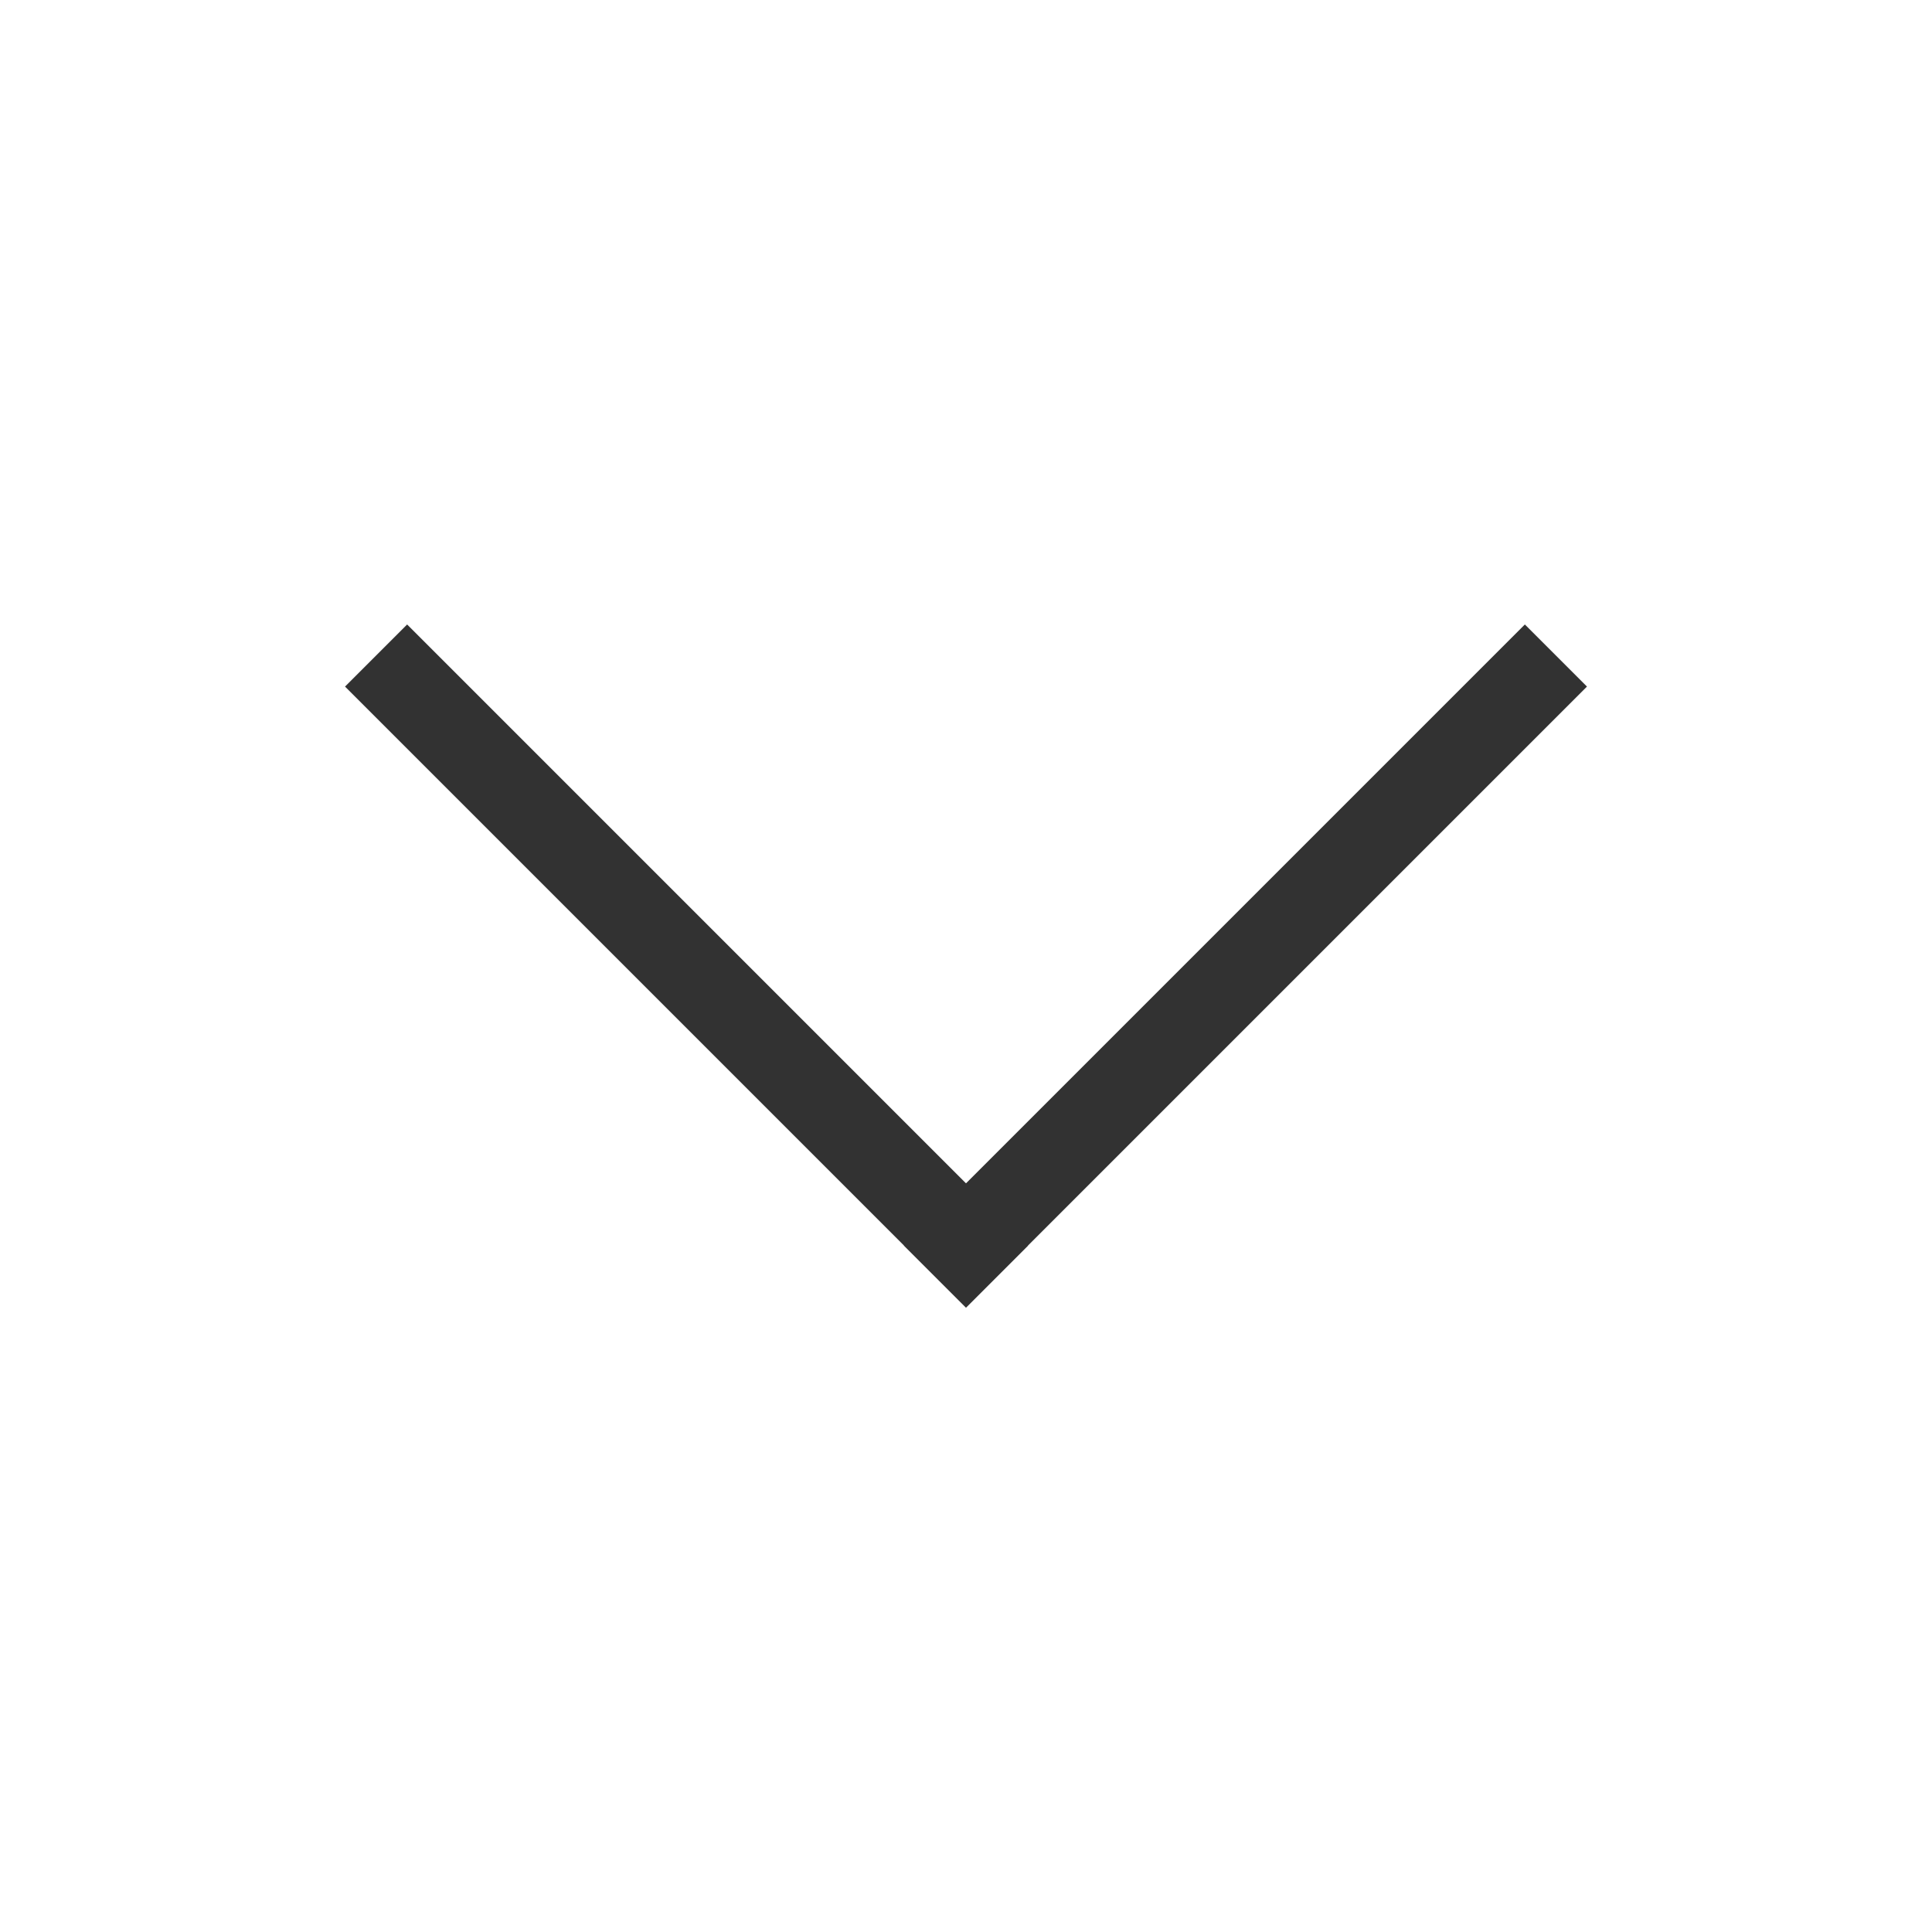
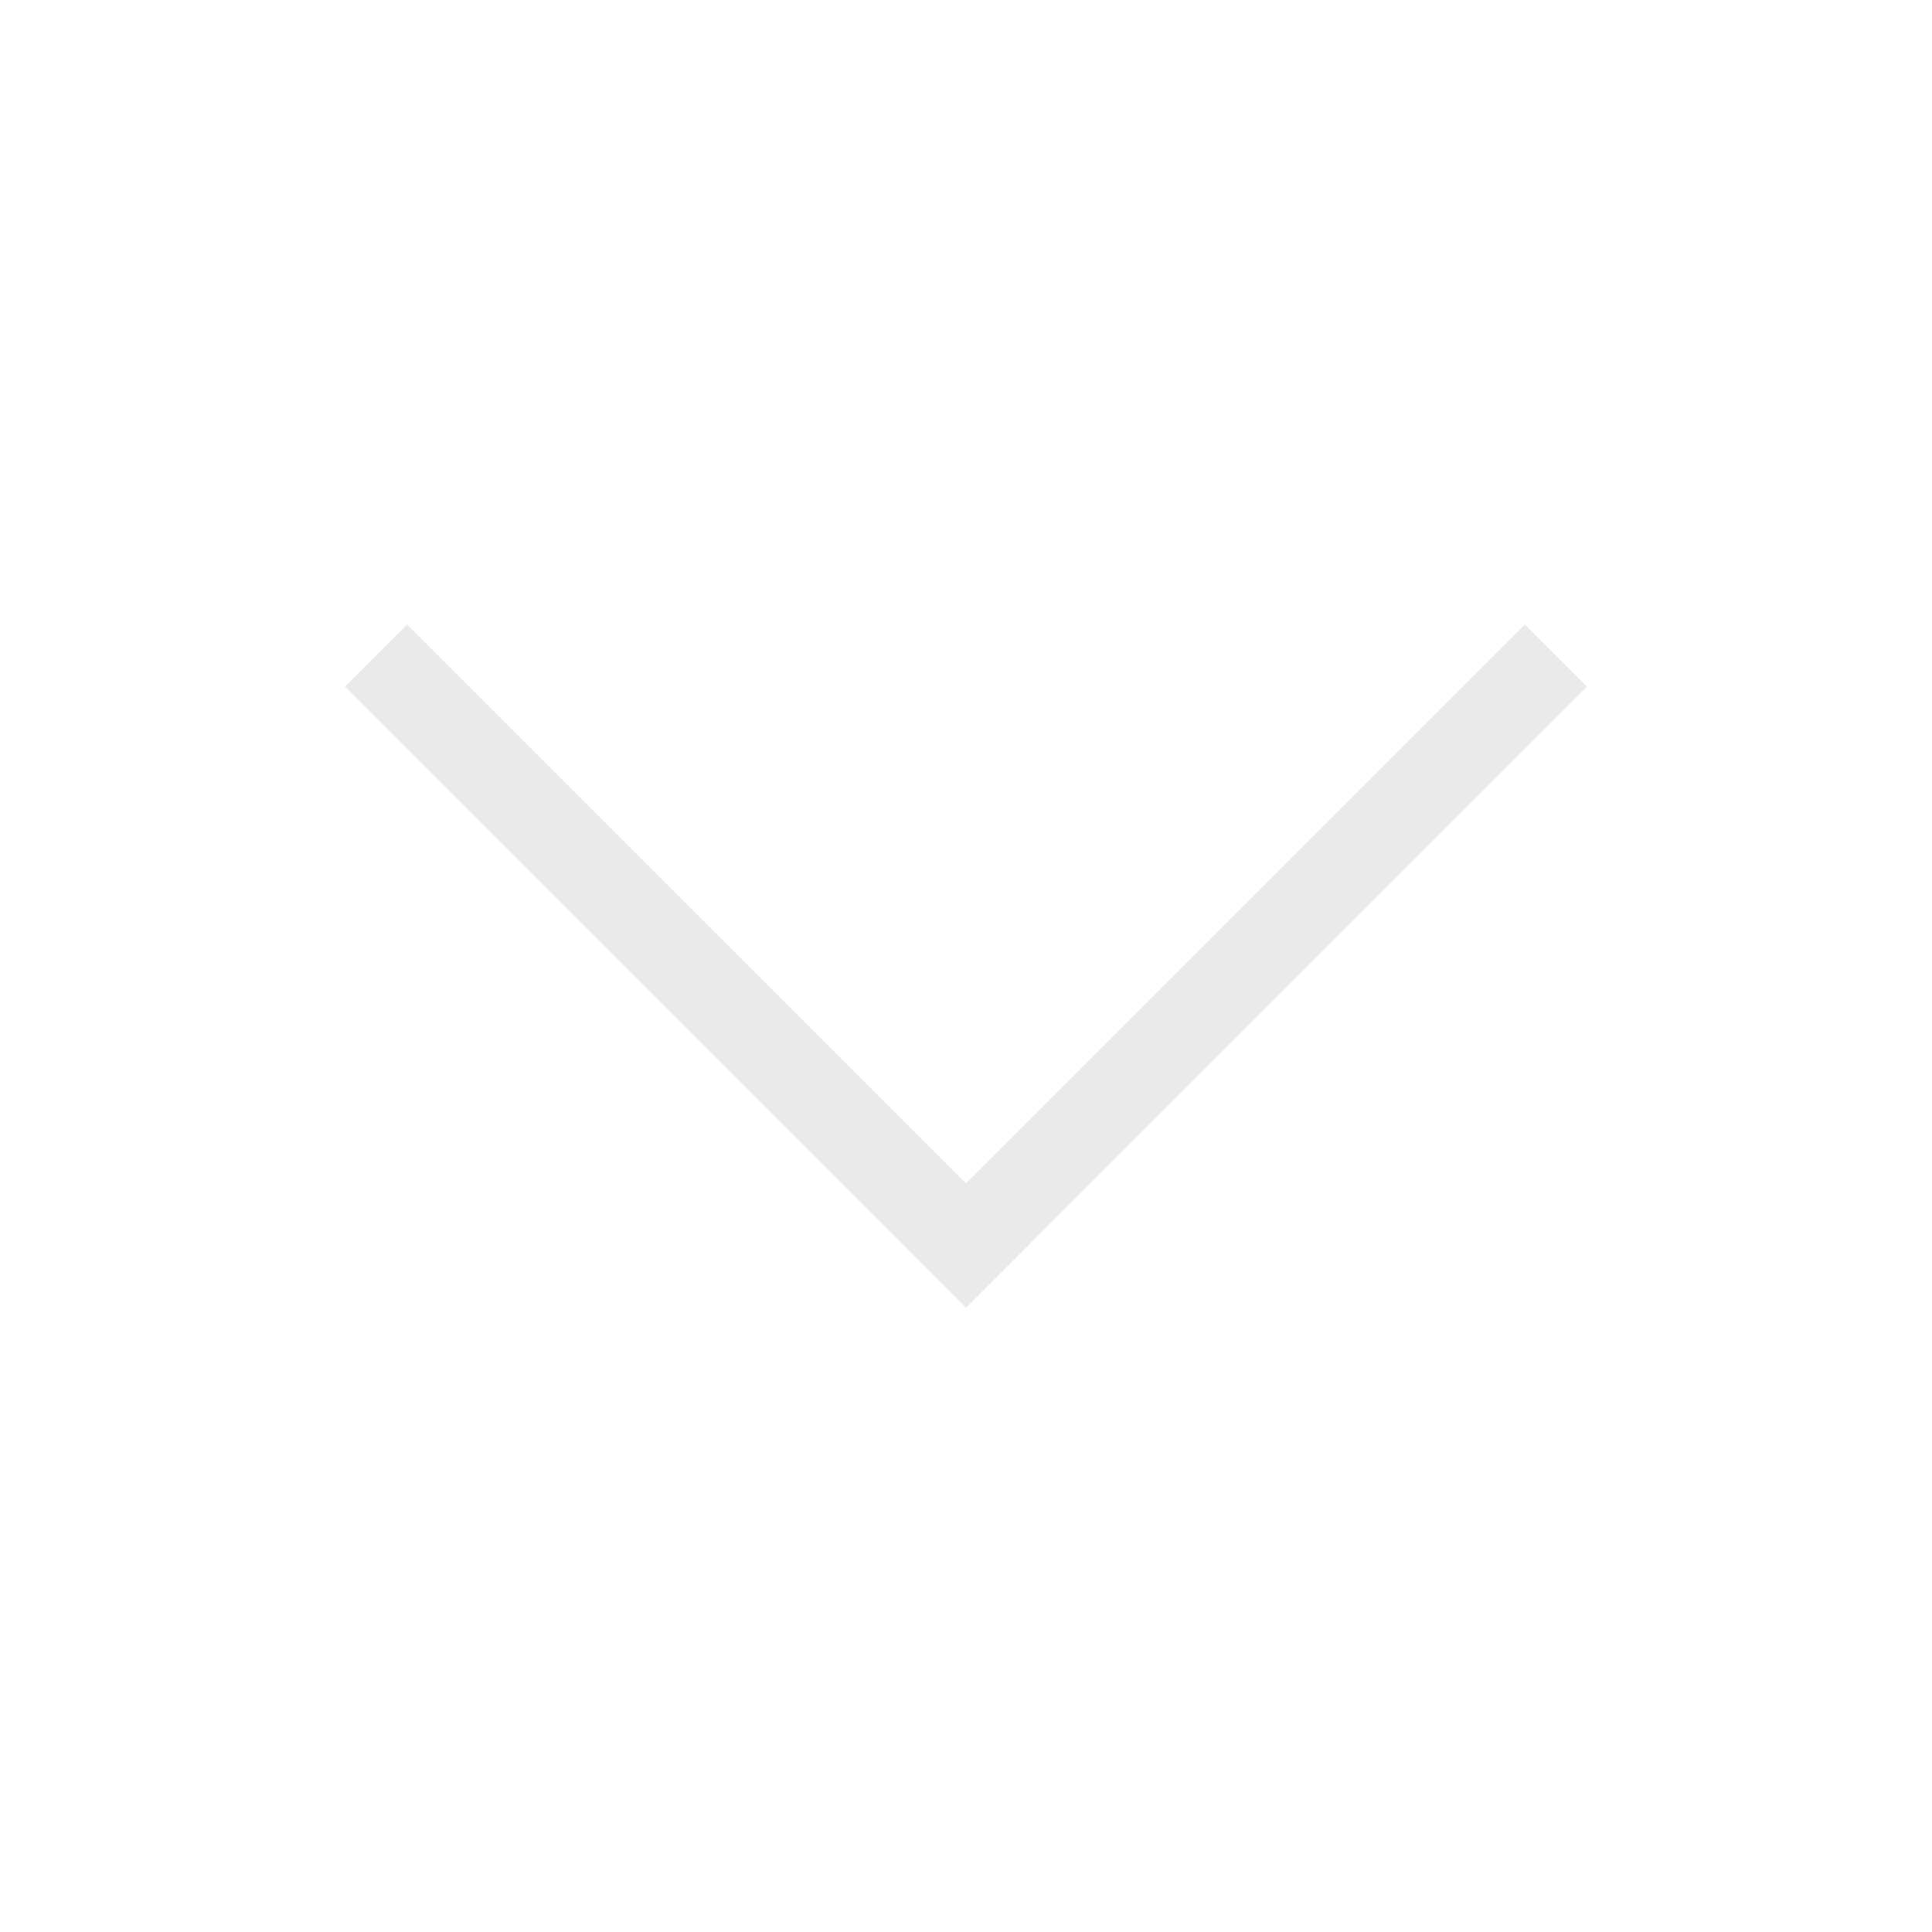
<svg xmlns="http://www.w3.org/2000/svg" id="svg4306" width="22" height="22" version="1.1" style="enable-background:new">
  <defs id="defs22" />
  <g id="hover-center" transform="translate(27)">
    <rect transform="scale(1,-1)" style="opacity:0.001;fill:#000000;fill-opacity:1;fill-rule:nonzero;stroke:none;stroke-width:2;stroke-linecap:round;stroke-linejoin:round;stroke-miterlimit:4;stroke-dasharray:none;stroke-opacity:1" id="rect4208-6" width="22" height="22" x="-27" y="-49" />
    <g transform="matrix(1,0,0,-1,-31,26.88909)" id="g880">
-       <rect style="opacity:1;fill:#323232;fill-opacity:1;fill-rule:evenodd;stroke:none;stroke-width:0.365;stroke-linecap:round;stroke-linejoin:miter;stroke-miterlimit:4;stroke-dasharray:none;stroke-dashoffset:3;stroke-opacity:1;paint-order:stroke fill markers" id="rect876" width="1" height="10" x="-1" y="-21.213" ry="0" transform="matrix(-0.7071068,-0.7071068,-0.7071068,0.7071068,0,0)" />
-       <rect transform="rotate(-45)" ry="0" y="2.710328e-09" x="20.213" height="10" width="1" id="rect878" style="opacity:1;fill:#323232;fill-opacity:1;fill-rule:evenodd;stroke:none;stroke-width:0.365;stroke-linecap:round;stroke-linejoin:miter;stroke-miterlimit:4;stroke-dasharray:none;stroke-dashoffset:3;stroke-opacity:1;paint-order:stroke fill markers" />
+       <rect style="opacity:1;fill:#eaeaea;fill-opacity:1;fill-rule:evenodd;stroke:none;stroke-width:0.365;stroke-linecap:round;stroke-linejoin:miter;stroke-miterlimit:4;stroke-dasharray:none;stroke-dashoffset:3;stroke-opacity:1;paint-order:stroke fill markers" id="rect876" width="1" height="10" x="-1" y="-21.213" ry="0" transform="matrix(-0.7071068,-0.7071068,-0.7071068,0.7071068,0,0)" />
+       <rect transform="rotate(-45)" ry="0" y="2.710328e-09" x="20.213" height="10" width="1" id="rect878" style="opacity:1;fill:#eaeaea;fill-opacity:1;fill-rule:evenodd;stroke:none;stroke-width:0.365;stroke-linecap:round;stroke-linejoin:miter;stroke-miterlimit:4;stroke-dasharray:none;stroke-dashoffset:3;stroke-opacity:1;paint-order:stroke fill markers" />
    </g>
-     <rect transform="scale(1,-1)" ry="0" y="-49" x="-27" height="22" width="22" id="rect899" style="opacity:0.1;fill:#323232;fill-opacity:1;stroke:none;stroke-width:1.1;stroke-linecap:round;stroke-miterlimit:4;stroke-dasharray:none;stroke-opacity:1" />
+     <rect transform="scale(1,-1)" ry="0" y="-49" x="-27" height="22" width="22" id="rect899" style="opacity:0.1;fill:#eaeaea;fill-opacity:1;stroke:none;stroke-width:1.1;stroke-linecap:round;stroke-miterlimit:4;stroke-dasharray:none;stroke-opacity:1" />
  </g>
  <g id="pressed-center" transform="translate(27)">
    <rect transform="scale(1,-1)" y="-74" x="-27" height="22" width="22" id="rect854" style="opacity:0.001;fill:#000000;fill-opacity:1;fill-rule:nonzero;stroke:none;stroke-width:2;stroke-linecap:round;stroke-linejoin:round;stroke-miterlimit:4;stroke-dasharray:none;stroke-opacity:1" />
    <g id="g860" transform="matrix(1,0,0,-1,-31,51.88909)">
-       <rect transform="matrix(-0.7071068,-0.7071068,-0.7071068,0.7071068,0,0)" ry="0" y="-21.213" x="-1" height="10" width="1" id="rect856" style="opacity:1;fill:#323232;fill-opacity:1;fill-rule:evenodd;stroke:none;stroke-width:0.365;stroke-linecap:round;stroke-linejoin:miter;stroke-miterlimit:4;stroke-dasharray:none;stroke-dashoffset:3;stroke-opacity:1;paint-order:stroke fill markers" />
-       <rect style="opacity:1;fill:#323232;fill-opacity:1;fill-rule:evenodd;stroke:none;stroke-width:0.365;stroke-linecap:round;stroke-linejoin:miter;stroke-miterlimit:4;stroke-dasharray:none;stroke-dashoffset:3;stroke-opacity:1;paint-order:stroke fill markers" id="rect858" width="1" height="10" x="20.213" y="2.710328e-09" ry="0" transform="rotate(-45)" />
+       <rect transform="matrix(-0.7071068,-0.7071068,-0.7071068,0.7071068,0,0)" ry="0" y="-21.213" x="-1" height="10" width="1" id="rect856" style="opacity:1;fill:#eaeaea;fill-opacity:1;fill-rule:evenodd;stroke:none;stroke-width:0.365;stroke-linecap:round;stroke-linejoin:miter;stroke-miterlimit:4;stroke-dasharray:none;stroke-dashoffset:3;stroke-opacity:1;paint-order:stroke fill markers" />
+       <rect style="opacity:1;fill:#eaeaea;fill-opacity:1;fill-rule:evenodd;stroke:none;stroke-width:0.365;stroke-linecap:round;stroke-linejoin:miter;stroke-miterlimit:4;stroke-dasharray:none;stroke-dashoffset:3;stroke-opacity:1;paint-order:stroke fill markers" id="rect858" width="1" height="10" x="20.213" y="2.710328e-09" ry="0" transform="rotate(-45)" />
    </g>
-     <rect transform="scale(1,-1)" style="opacity:0.2;fill:#323232;fill-opacity:1;stroke:none;stroke-width:1.1;stroke-linecap:round;stroke-miterlimit:4;stroke-dasharray:none;stroke-opacity:1" id="rect862" width="22" height="22" x="-27" y="-74" ry="0" />
+     <rect transform="scale(1,-1)" style="opacity:0.2;fill:#eaeaea;fill-opacity:1;stroke:none;stroke-width:1.1;stroke-linecap:round;stroke-miterlimit:4;stroke-dasharray:none;stroke-opacity:1" id="rect862" width="22" height="22" x="-27" y="-74" ry="0" />
  </g>
  <g id="active-center">
    <rect transform="scale(1,-1)" id="rect4266" width="22" height="22" x="0" y="-22" style="opacity:0.001;fill:#000000;fill-opacity:1;fill-rule:nonzero;stroke:none;stroke-width:2;stroke-linecap:round;stroke-linejoin:round;stroke-miterlimit:4;stroke-dasharray:none;stroke-opacity:1" />
    <g transform="translate(1,17.11091)" id="g897">
-       <rect transform="rotate(135)" ry="0" y="-5.5" x="-9.642" height="10" width="1" id="rect870" style="opacity:1;fill:#323232;fill-opacity:1;fill-rule:evenodd;stroke:none;stroke-width:0.365;stroke-linecap:round;stroke-linejoin:miter;stroke-miterlimit:4;stroke-dasharray:none;stroke-dashoffset:3;stroke-opacity:1;paint-order:stroke fill markers" />
-       <rect style="opacity:1;fill:#323232;fill-opacity:1;fill-rule:evenodd;stroke:none;stroke-width:0.365;stroke-linecap:round;stroke-linejoin:miter;stroke-miterlimit:4;stroke-dasharray:none;stroke-dashoffset:3;stroke-opacity:1;paint-order:stroke fill markers" id="rect872" width="1" height="10" x="4.5" y="8.642" ry="0" transform="matrix(0.7071068,0.7071068,0.7071068,-0.7071068,0,0)" />
+       <rect transform="rotate(135)" ry="0" y="-5.5" x="-9.642" height="10" width="1" id="rect870" style="opacity:1;fill:#eaeaea;fill-opacity:1;fill-rule:evenodd;stroke:none;stroke-width:0.365;stroke-linecap:round;stroke-linejoin:miter;stroke-miterlimit:4;stroke-dasharray:none;stroke-dashoffset:3;stroke-opacity:1;paint-order:stroke fill markers" />
+       <rect style="opacity:1;fill:#eaeaea;fill-opacity:1;fill-rule:evenodd;stroke:none;stroke-width:0.365;stroke-linecap:round;stroke-linejoin:miter;stroke-miterlimit:4;stroke-dasharray:none;stroke-dashoffset:3;stroke-opacity:1;paint-order:stroke fill markers" id="rect872" width="1" height="10" x="4.5" y="8.642" ry="0" transform="matrix(0.7071068,0.7071068,0.7071068,-0.7071068,0,0)" />
    </g>
  </g>
  <g id="inactive-center">
    <rect transform="scale(1,-1)" style="opacity:0.001;fill:#000000;fill-opacity:1;fill-rule:nonzero;stroke:none;stroke-width:2;stroke-linecap:round;stroke-linejoin:round;stroke-miterlimit:4;stroke-dasharray:none;stroke-opacity:1" id="rect4179" width="22" height="22" x="25" y="-22" />
-     <path id="rect900" d="m 29.636,7.111 -0.707,0.707 6.365,6.363 0.707,0.707 0.707,-0.707 6.363,-6.363 -0.707,-0.707 -6.363,6.363 z" style="opacity:0.3;fill:#323232;fill-opacity:1;fill-rule:evenodd;stroke:none;stroke-width:0.365;stroke-linecap:round;stroke-linejoin:miter;stroke-miterlimit:4;stroke-dasharray:none;stroke-dashoffset:3;stroke-opacity:1;paint-order:stroke fill markers" />
+     <path id="rect900" d="m 29.636,7.111 -0.707,0.707 6.365,6.363 0.707,0.707 0.707,-0.707 6.363,-6.363 -0.707,-0.707 -6.363,6.363 z" style="opacity:0.3;fill:#eaeaea;fill-opacity:1;fill-rule:evenodd;stroke:none;stroke-width:0.365;stroke-linecap:round;stroke-linejoin:miter;stroke-miterlimit:4;stroke-dasharray:none;stroke-dashoffset:3;stroke-opacity:1;paint-order:stroke fill markers" />
  </g>
  <g id="deactivated-center">
    <rect transform="scale(1,-1)" style="opacity:0.001;fill:#000000;fill-opacity:1;fill-rule:nonzero;stroke:none;stroke-width:2;stroke-linecap:round;stroke-linejoin:round;stroke-miterlimit:4;stroke-dasharray:none;stroke-opacity:1" id="rect4183" width="22" height="22" x="50" y="-22" />
-     <path style="opacity:0.3;fill:#323232;fill-opacity:1;fill-rule:evenodd;stroke:none;stroke-width:0.365;stroke-linecap:round;stroke-linejoin:miter;stroke-miterlimit:4;stroke-dasharray:none;stroke-dashoffset:3;stroke-opacity:1;paint-order:stroke fill markers" d="m 54.636,7.111 -0.707,0.707 6.365,6.363 0.707,0.707 0.707,-0.707 6.363,-6.363 -0.707,-0.707 -6.363,6.363 z" id="path919" />
+     <path style="opacity:0.3;fill:#eaeaea;fill-opacity:1;fill-rule:evenodd;stroke:none;stroke-width:0.365;stroke-linecap:round;stroke-linejoin:miter;stroke-miterlimit:4;stroke-dasharray:none;stroke-dashoffset:3;stroke-opacity:1;paint-order:stroke fill markers" d="m 54.636,7.111 -0.707,0.707 6.365,6.363 0.707,0.707 0.707,-0.707 6.363,-6.363 -0.707,-0.707 -6.363,6.363 z" id="path919" />
  </g>
</svg>
